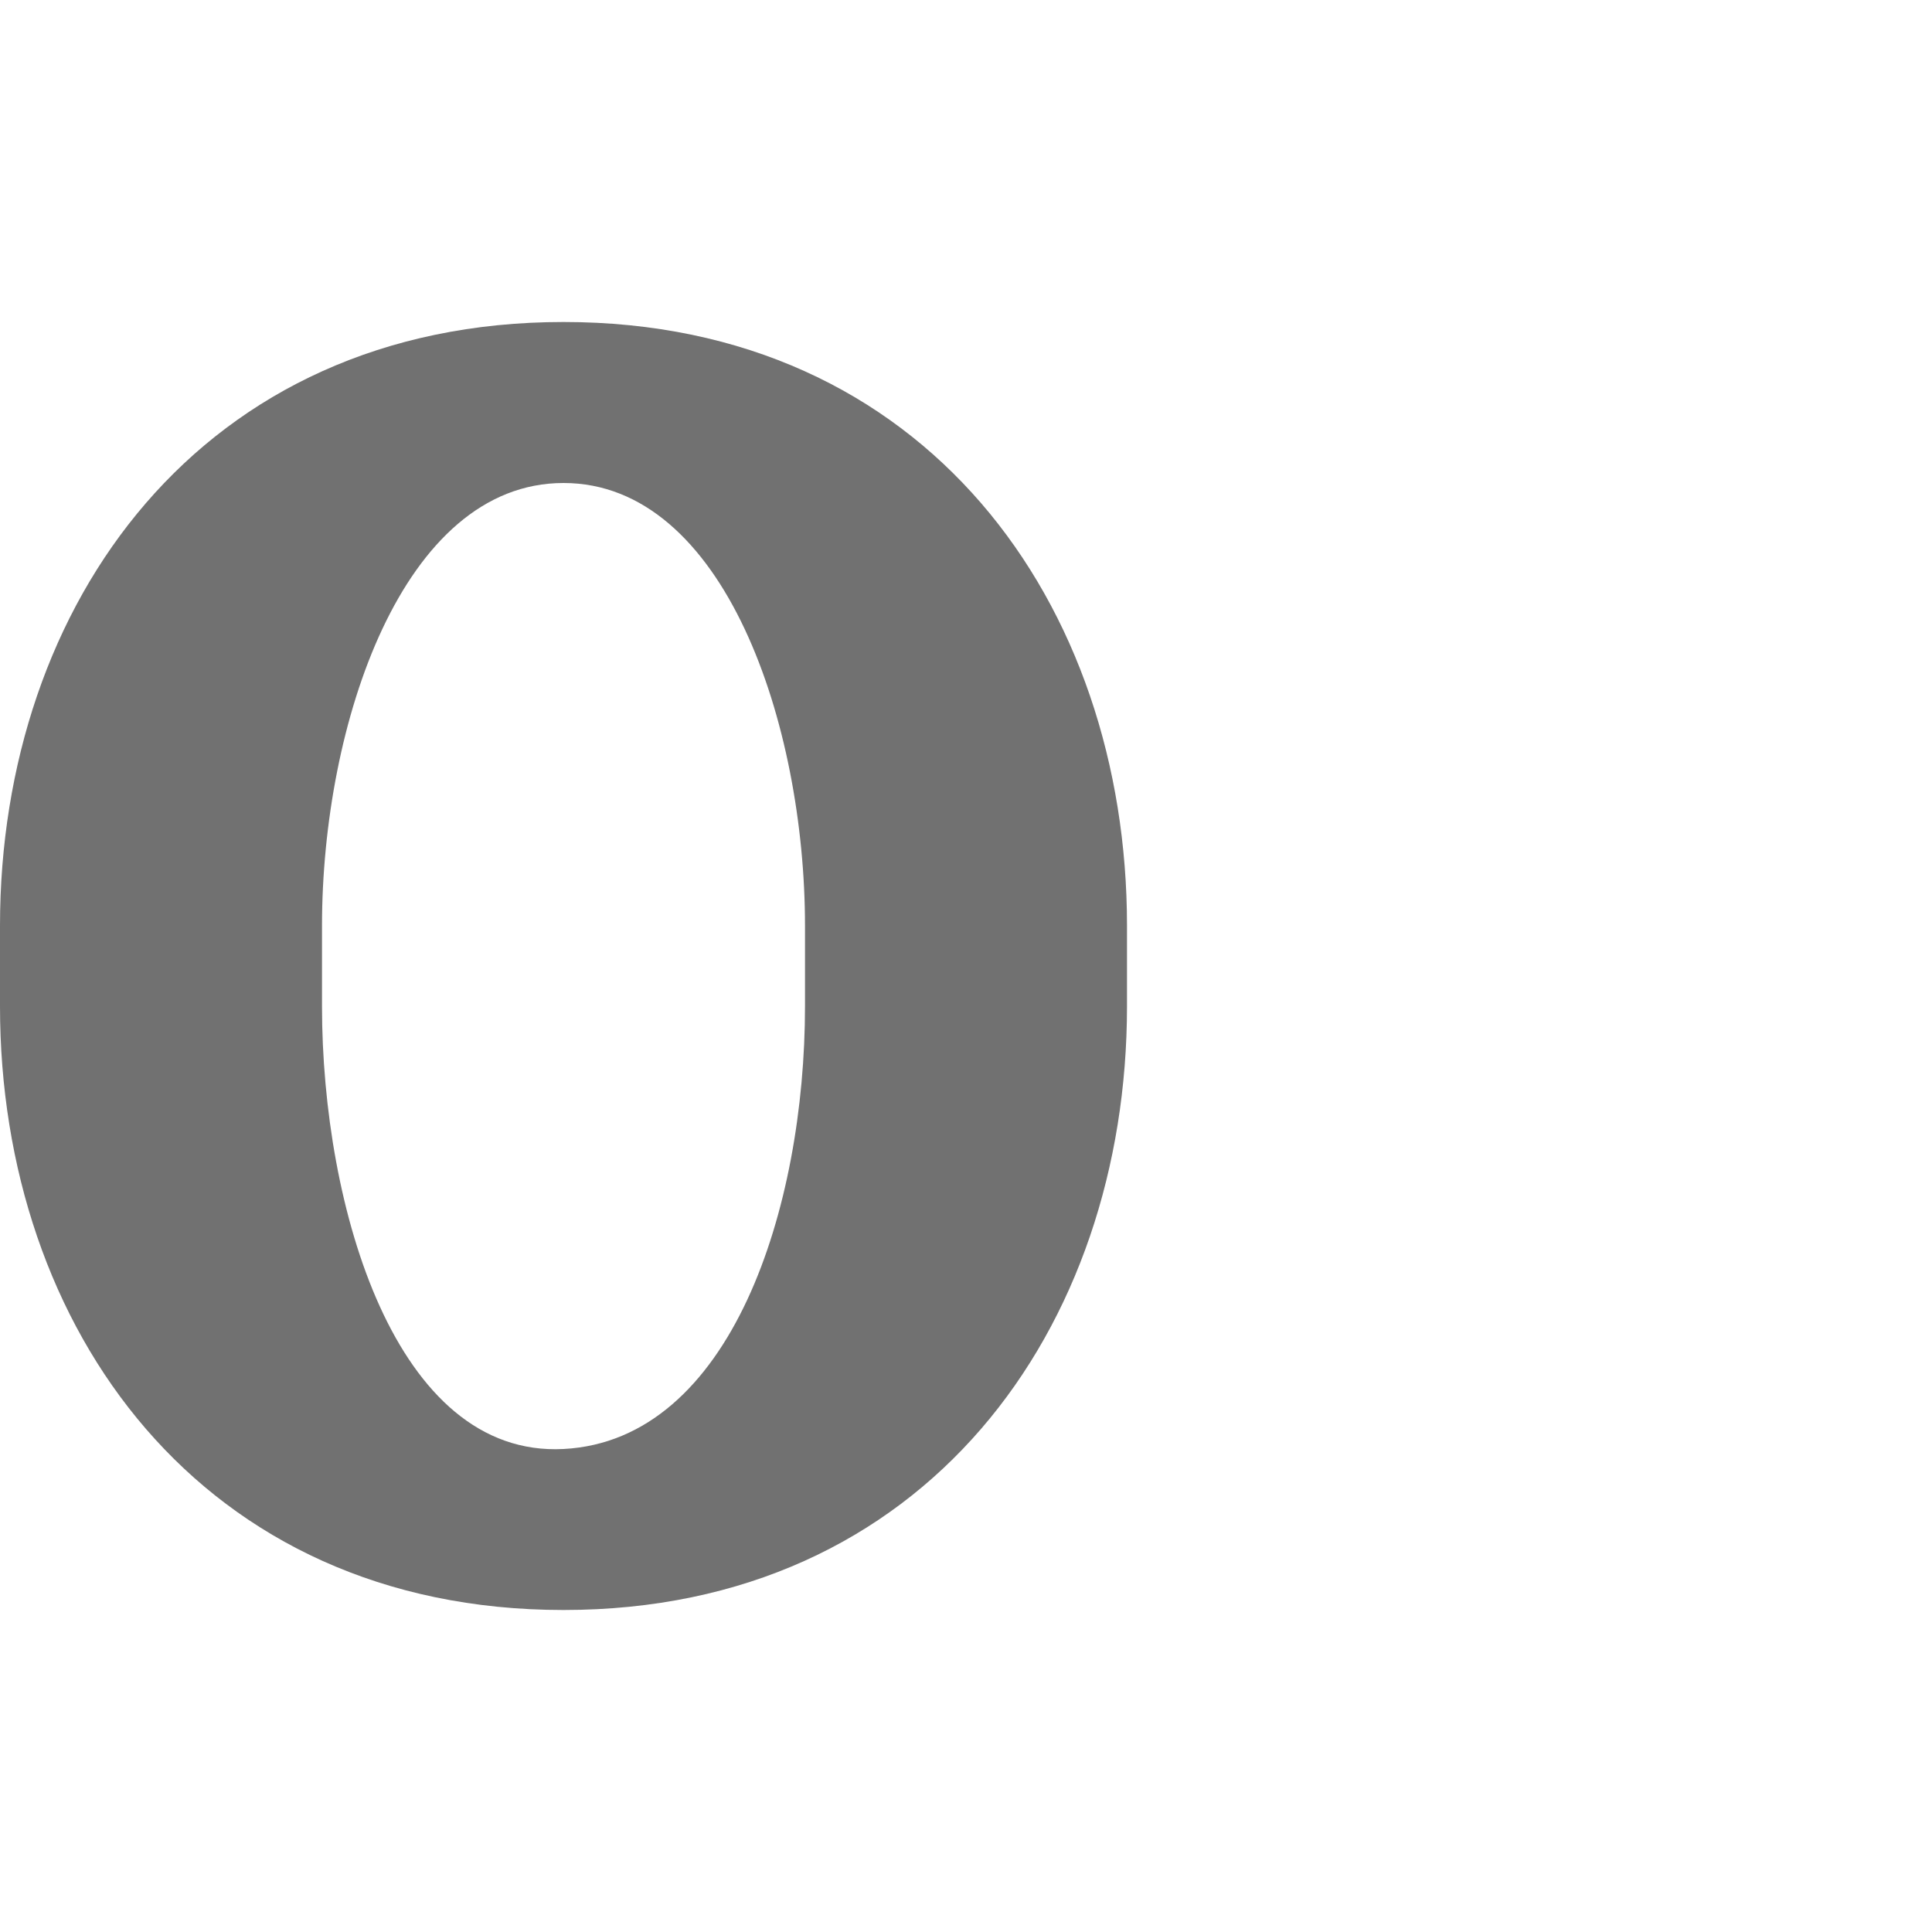
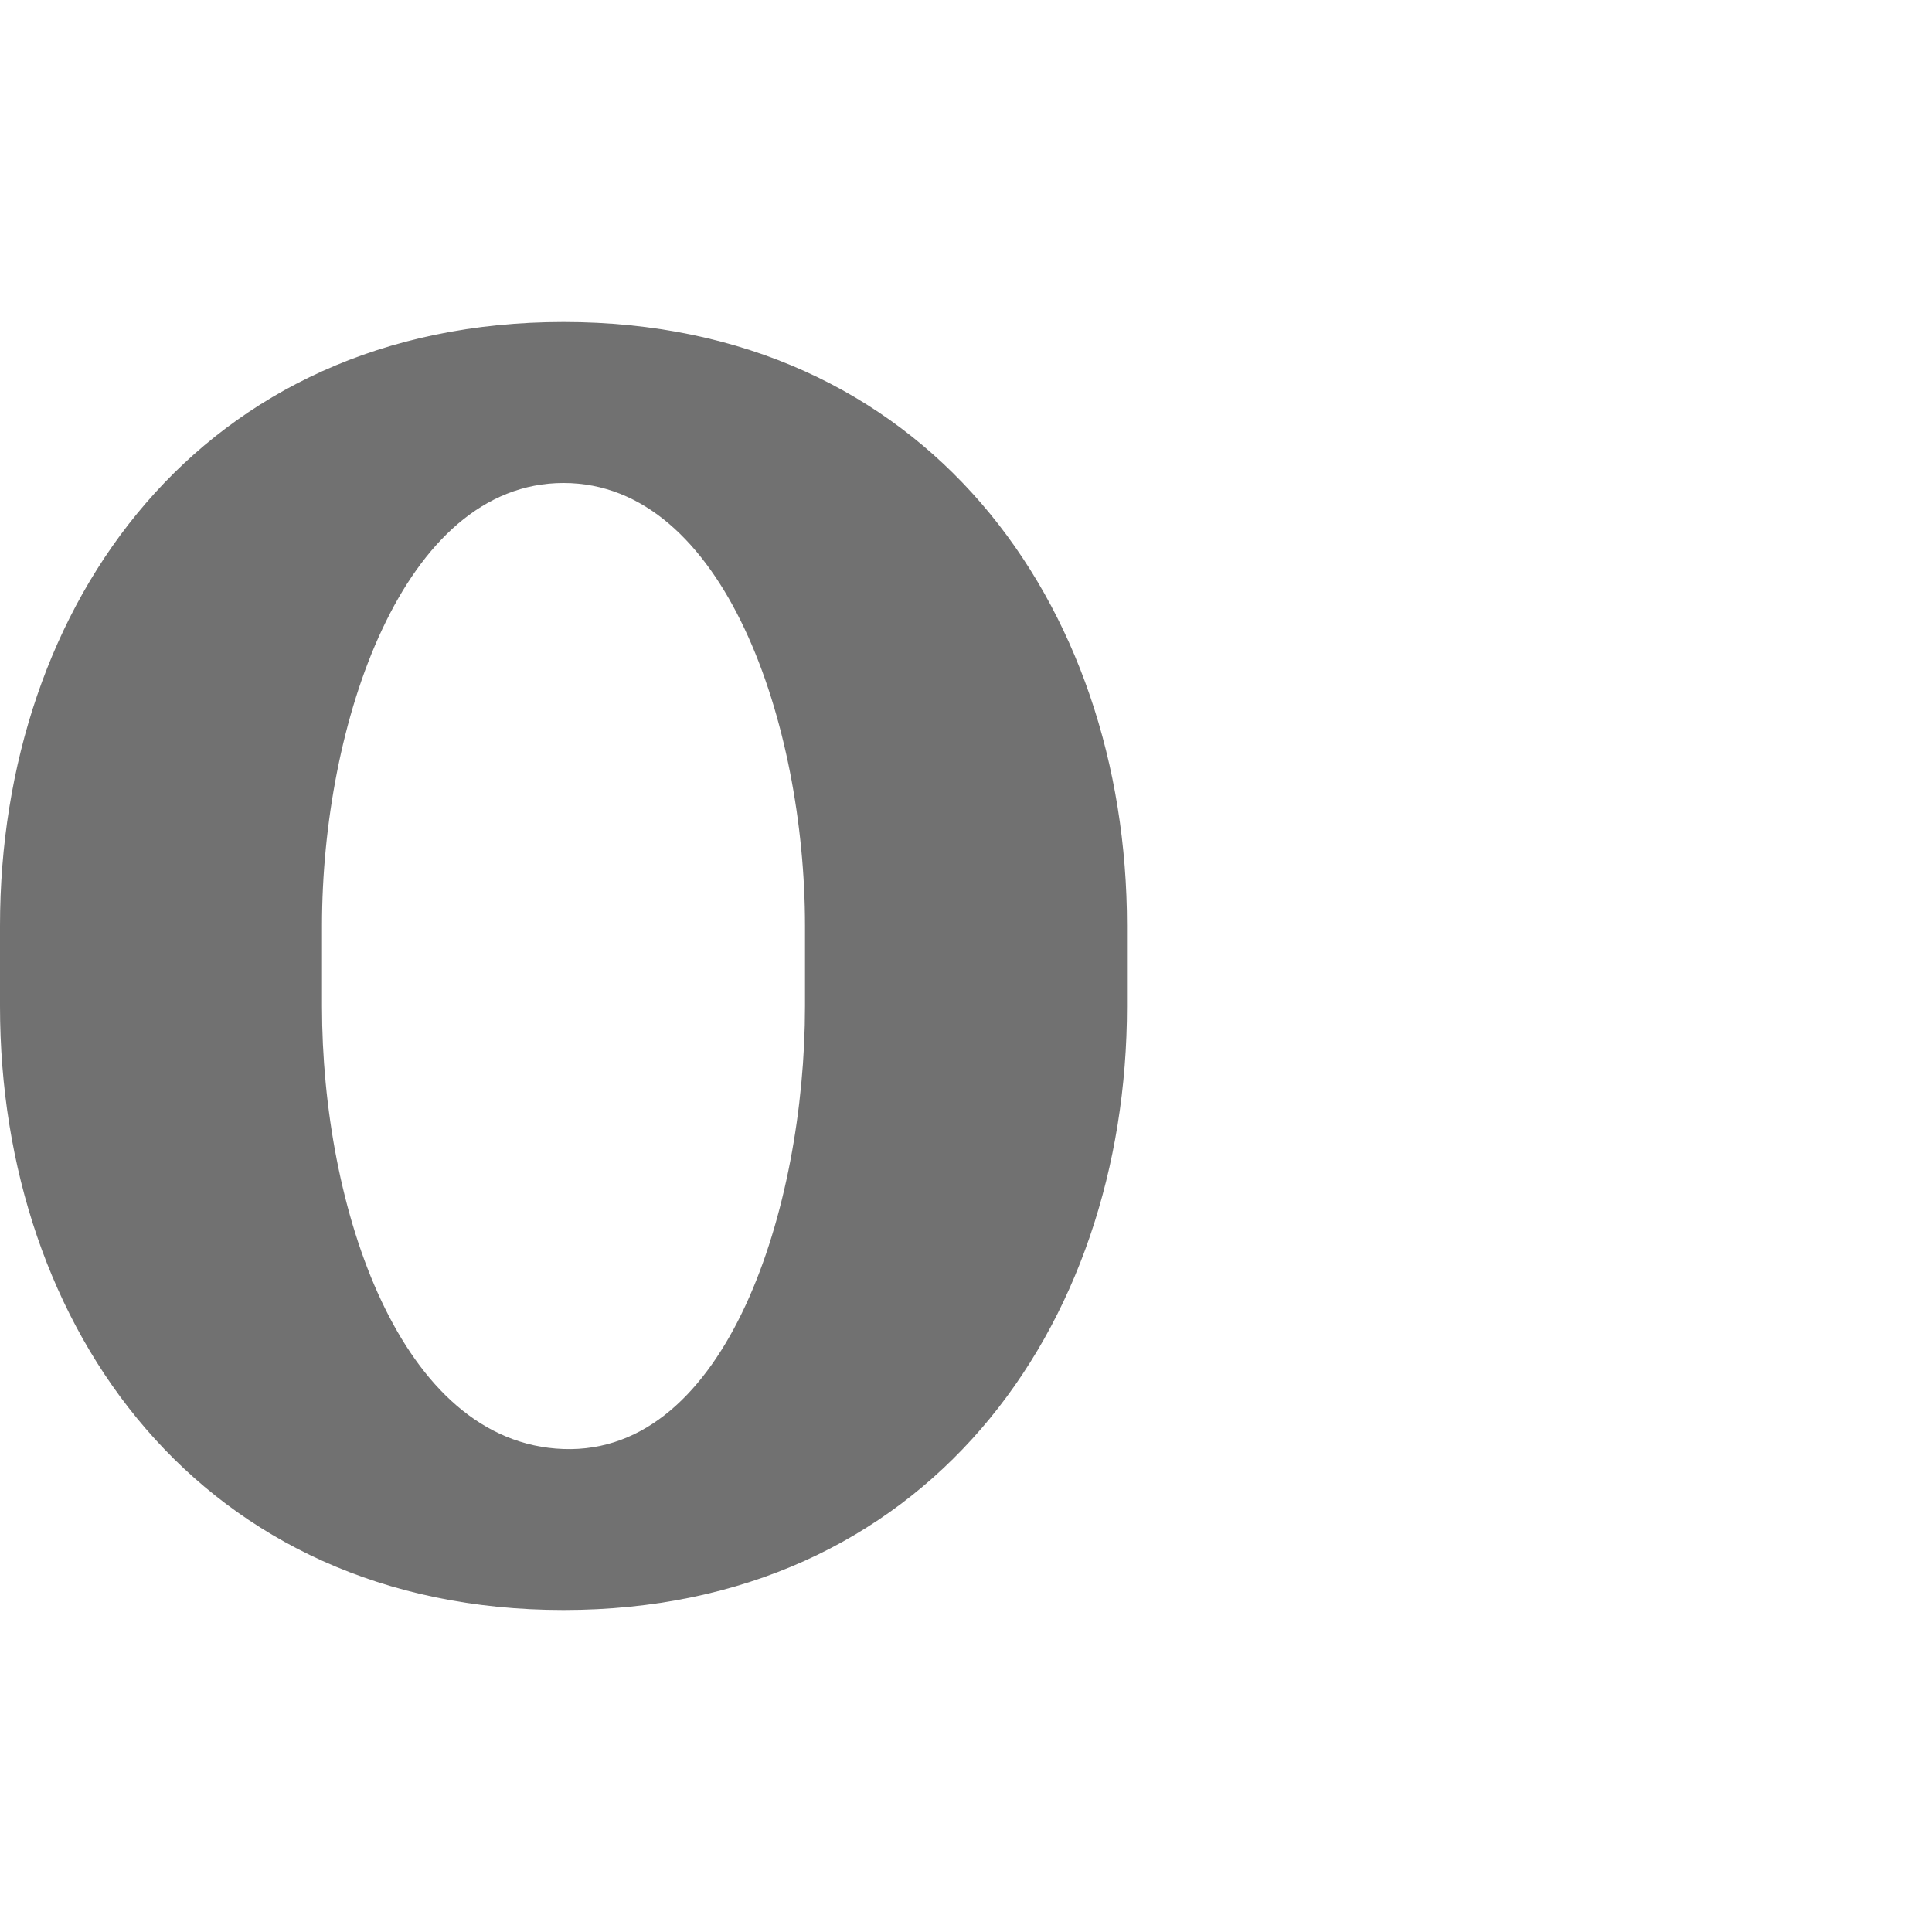
<svg xmlns="http://www.w3.org/2000/svg" width="1200" height="1200" viewBox="0 0 1200 1200" version="1.1" id="svg1" xml:space="preserve">
  <defs id="defs1" />
  <g id="layer1">
-     <path id="path2-8" style="fill:#000000;fill-opacity:0.555;fill-rule:evenodd;stroke-width:1" d="M 500,625 V 575 C 500,450 450,300 350,300 250,300 200,450 200,575 v 50 c 0,125 45.69,280.397 150,275 104.31,-5.397 150,-150 150,-275 z M 0,625 V 575 C 0,375 125,200 350,200 c 225,0 350,175 350,375 v 50 C 700,825 575,1000 350,1000 125,1000 0,825 0,625 Z" />
+     <path id="path2-8" style="fill:#000000;fill-opacity:0.555;fill-rule:evenodd;stroke-width:1" d="M 500,625 V 575 C 500,450 450,300 350,300 250,300 200,450 200,575 v 50 c 0,125 48.388,271.402 150,275 101.612,3.598 150,-150 150,-275 z M 0,625 V 575 C 0,375 125,200 350,200 c 225,0 350,175 350,375 v 50 C 700,825 575,1000 350,1000 125,1000 0,825 0,625 Z" />
  </g>
</svg>
